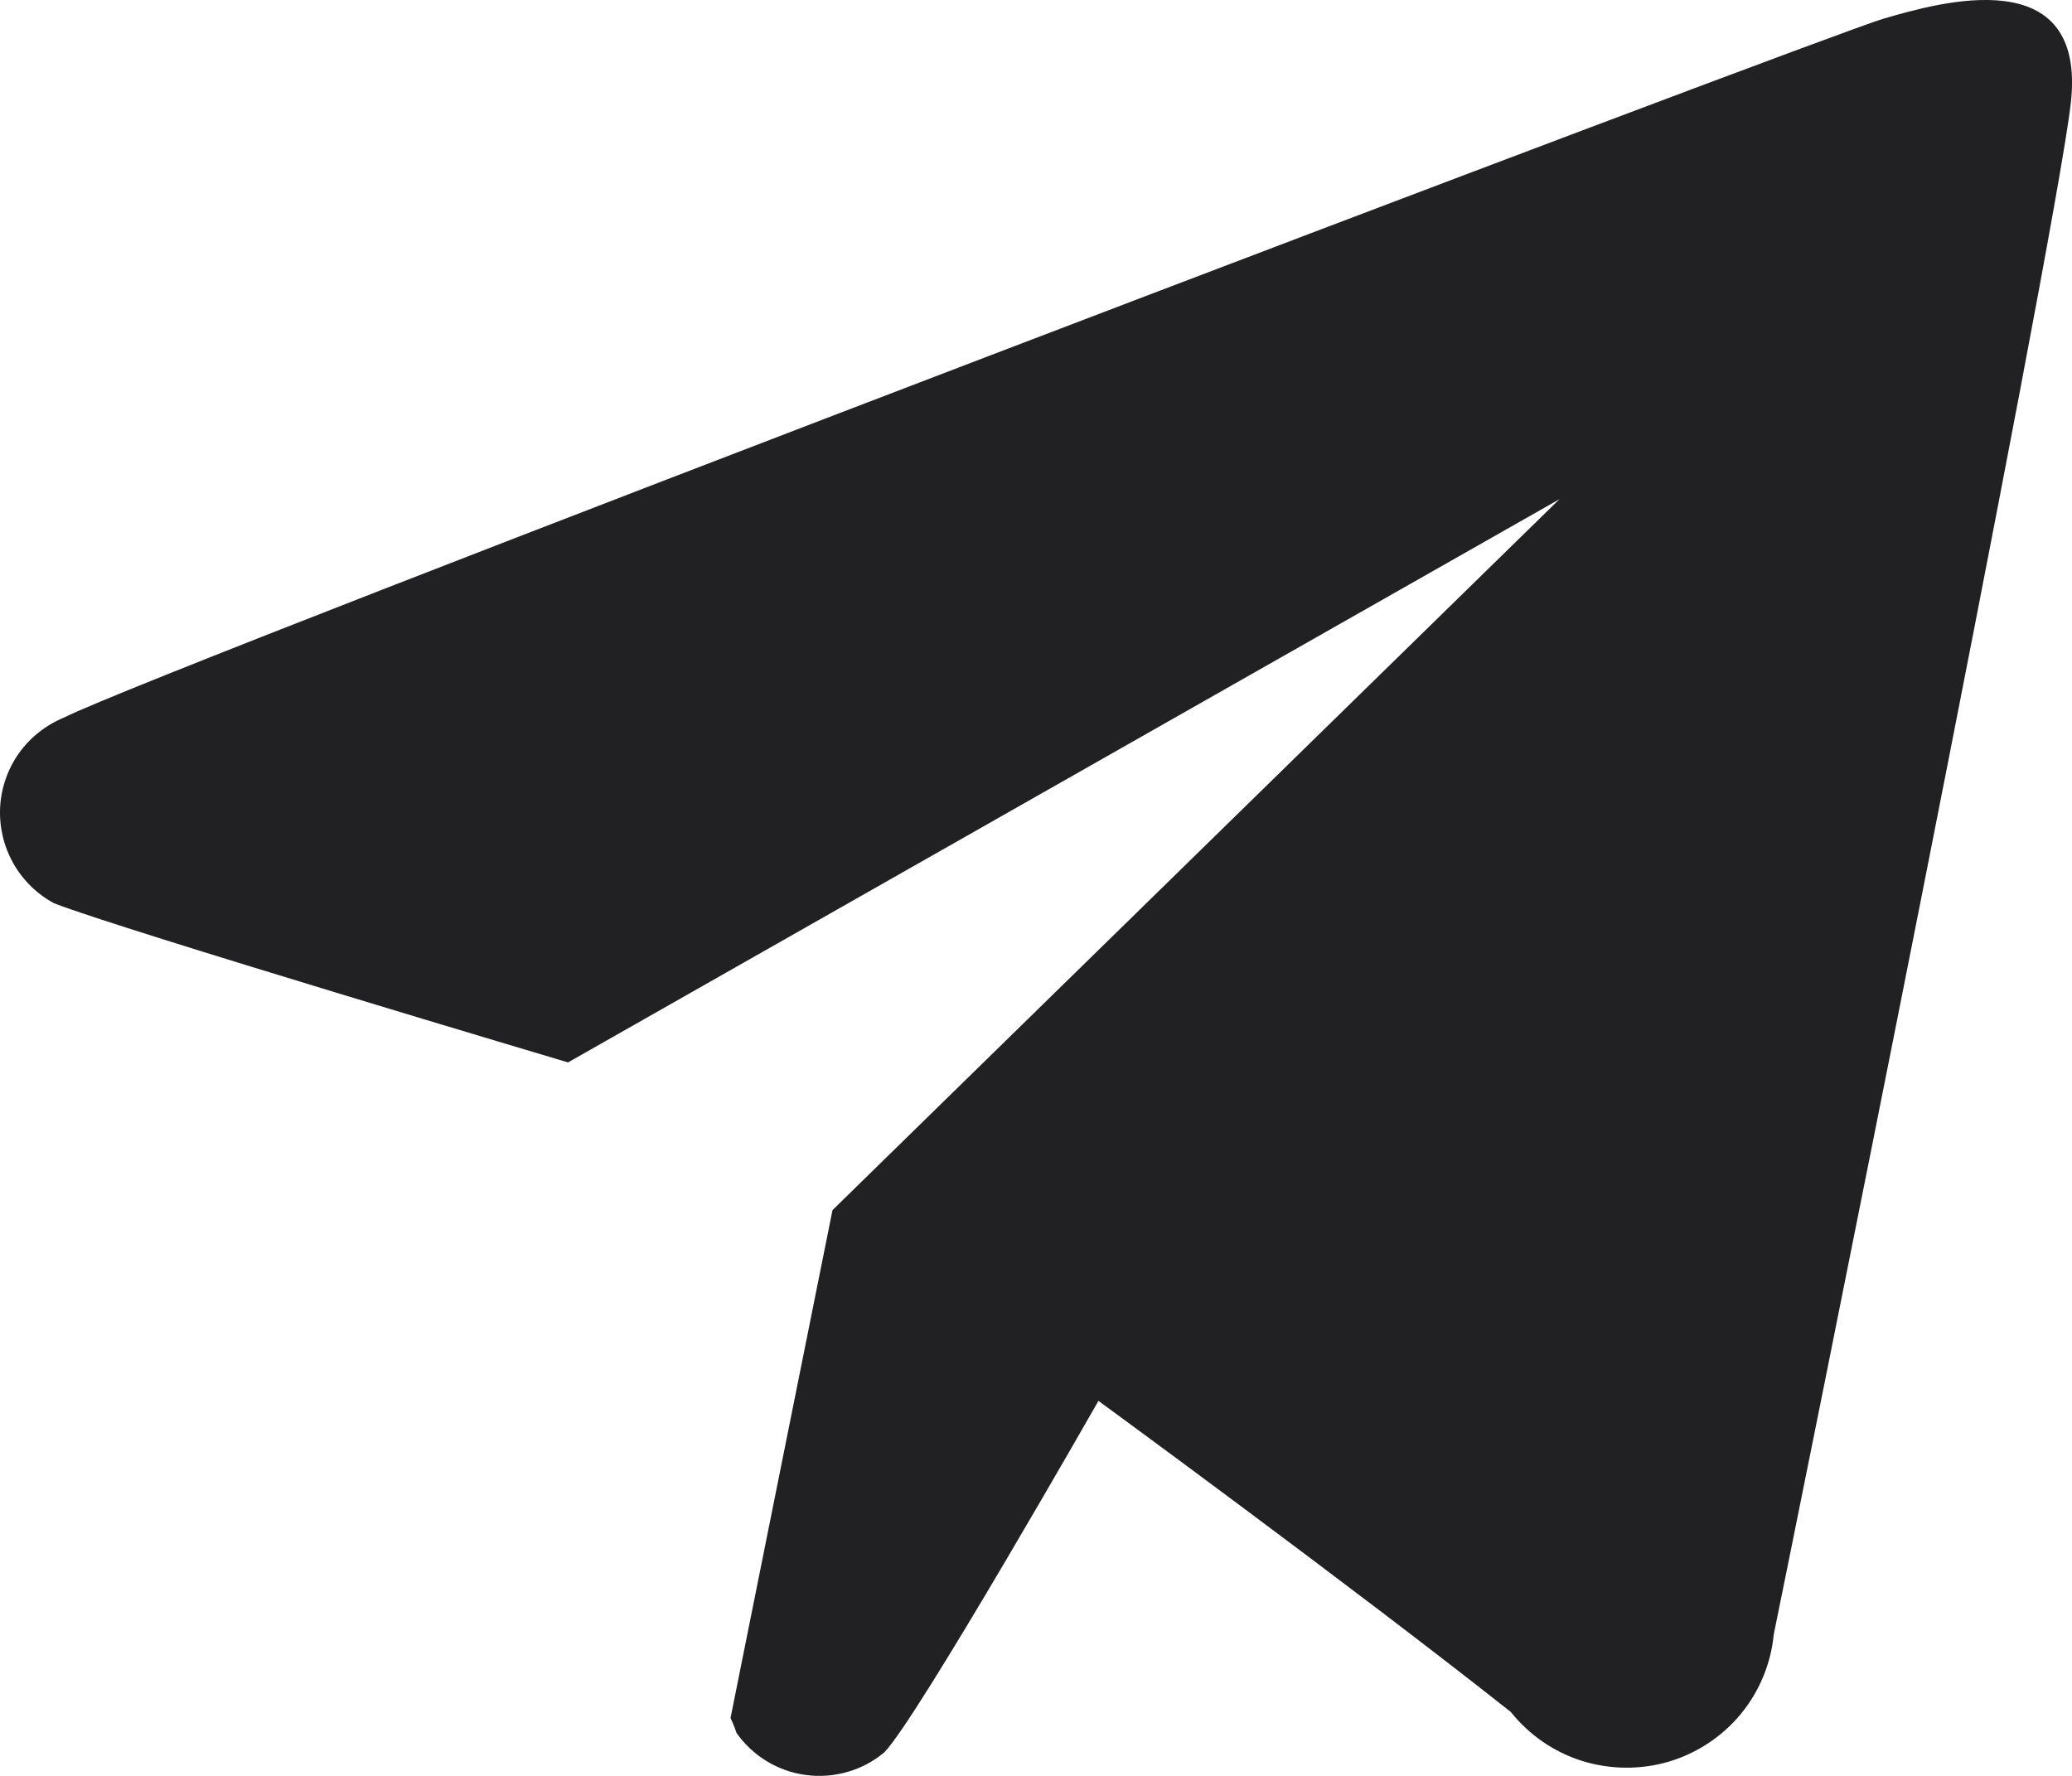
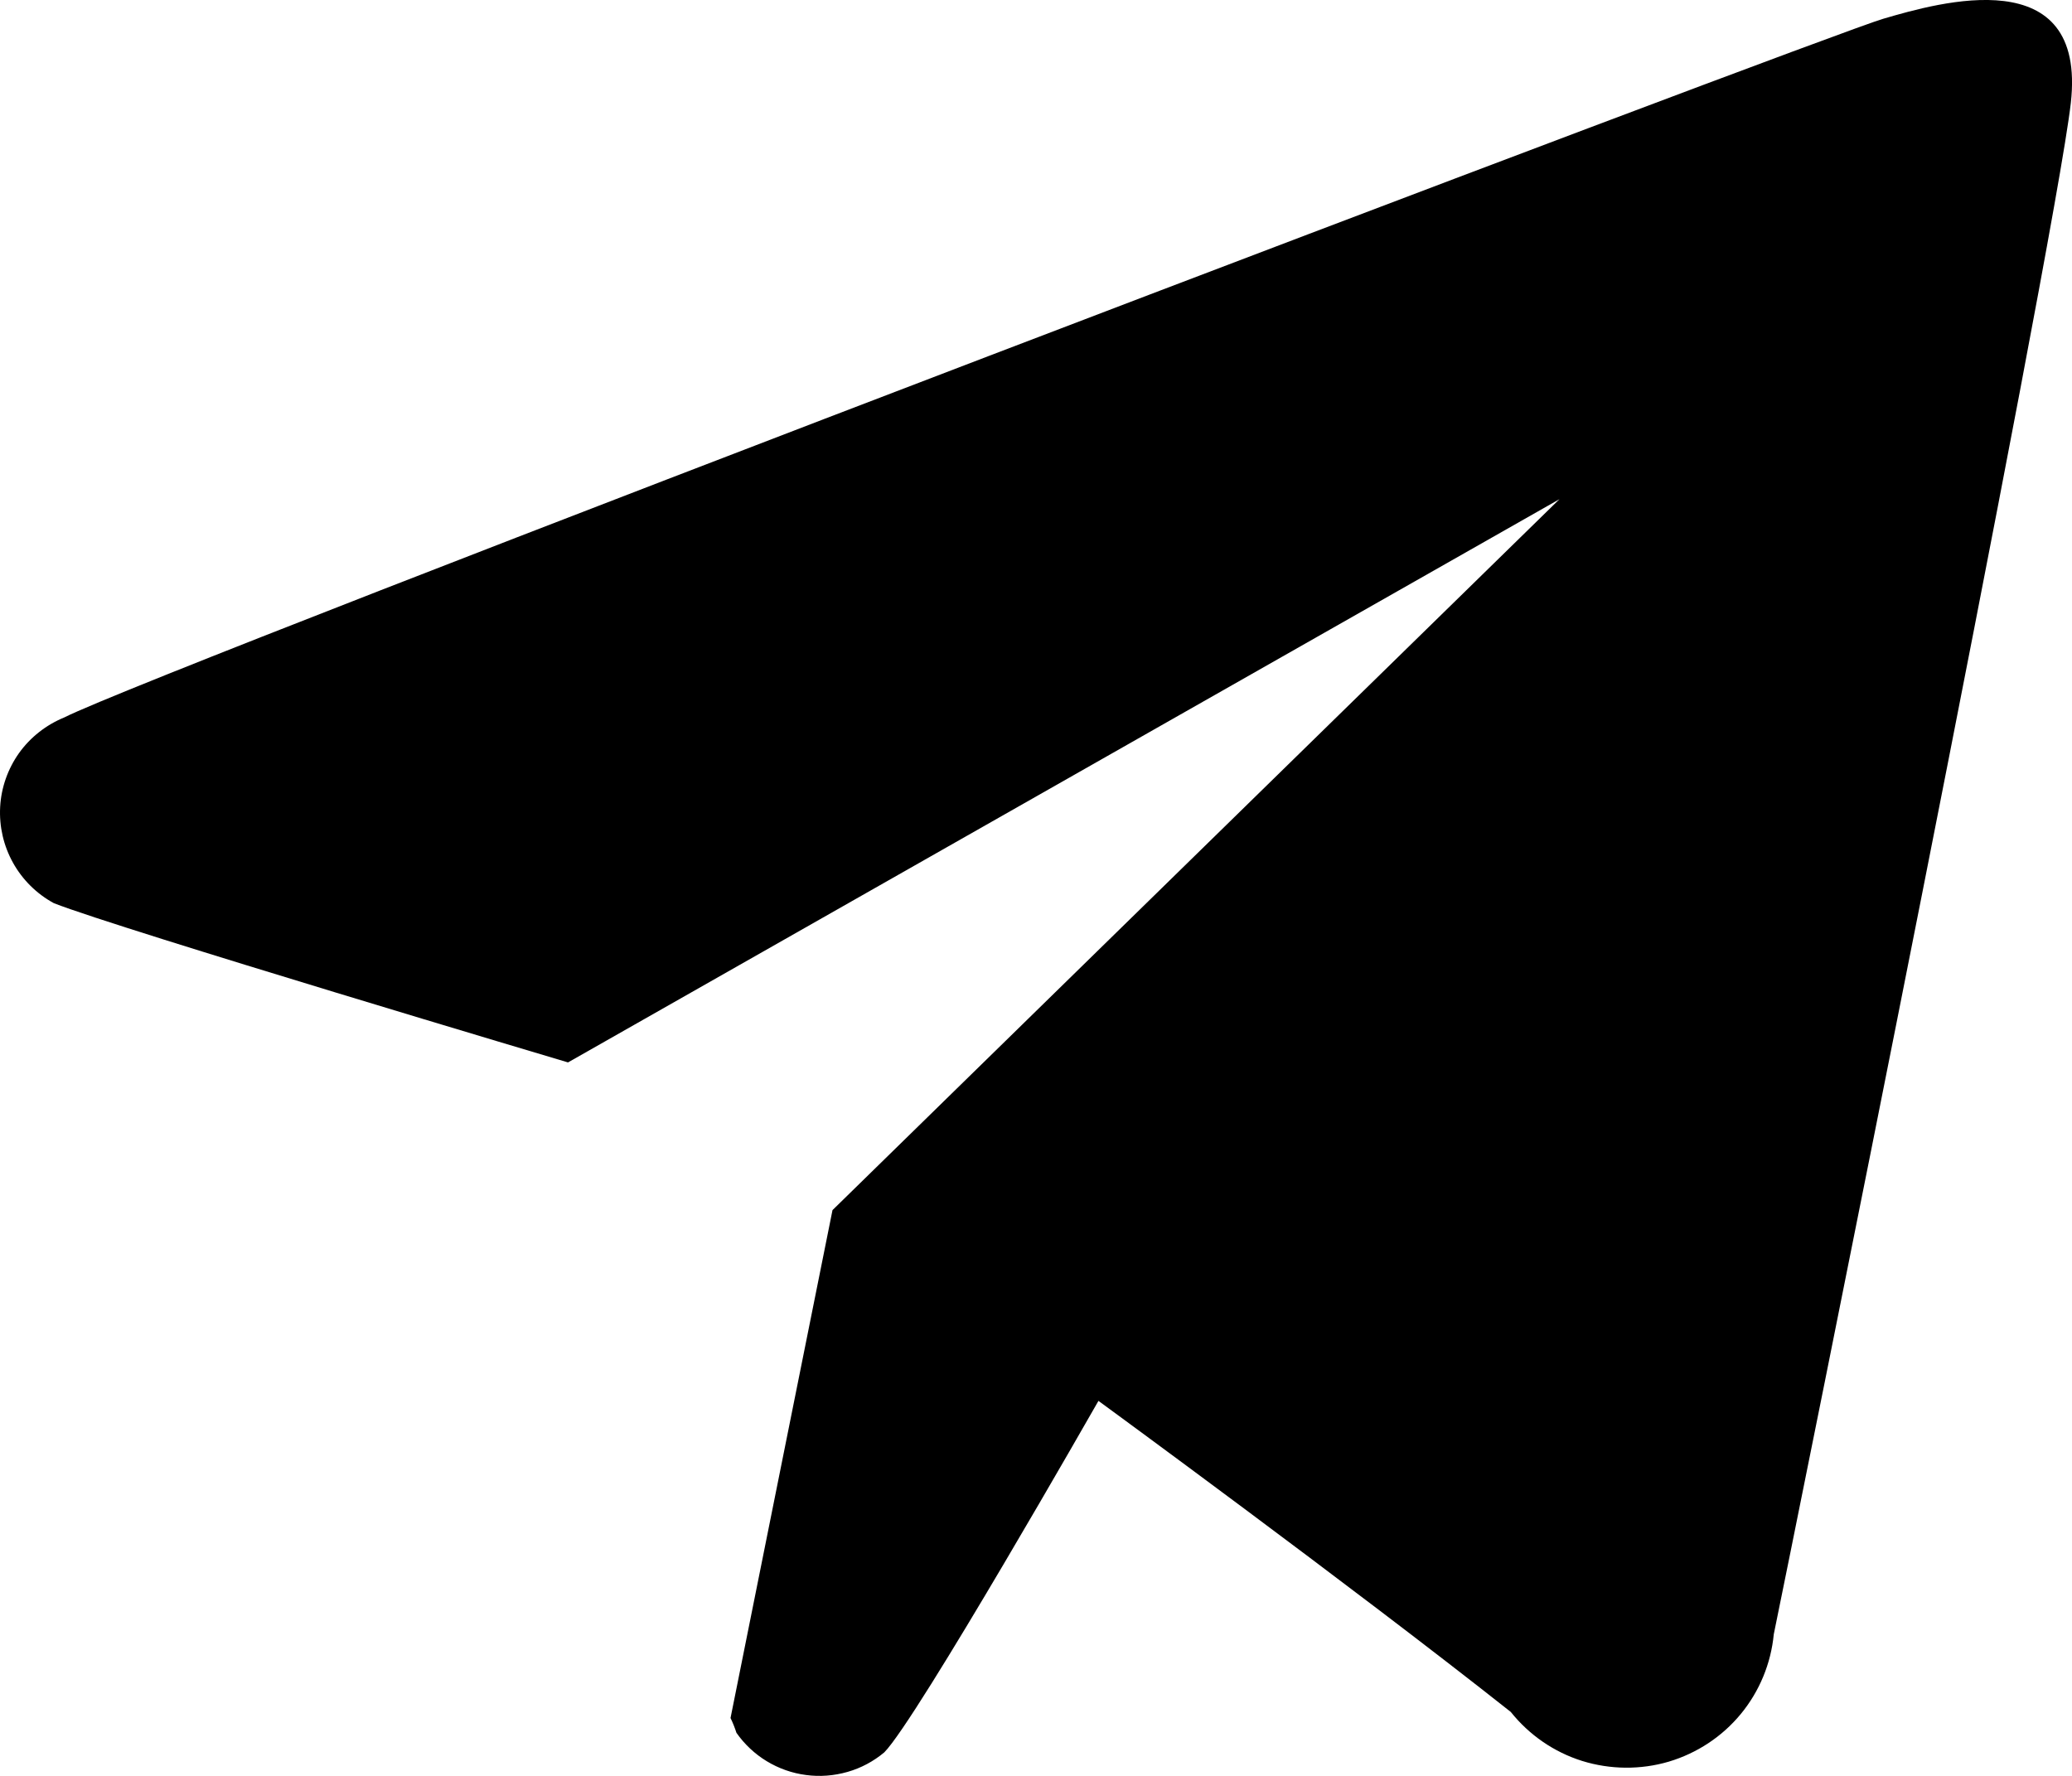
- <svg xmlns="http://www.w3.org/2000/svg" width="14" height="12" viewBox="0 0 14 12" fill="none">
-   <path fill-rule="evenodd" clip-rule="evenodd" d="M11.985 11.043C11.966 11.24 11.889 11.428 11.762 11.582C11.636 11.735 11.466 11.847 11.275 11.904C11.084 11.96 10.88 11.958 10.69 11.899C10.499 11.839 10.332 11.723 10.208 11.568C9.12 10.707 7.422 9.466 7.422 9.466C7.422 9.466 6.194 11.62 5.975 11.841C5.902 11.902 5.818 11.947 5.727 11.973C5.636 11.999 5.54 12.007 5.446 11.994C5.352 11.982 5.262 11.95 5.181 11.901C5.1 11.852 5.03 11.786 4.976 11.709C4.965 11.675 4.952 11.642 4.936 11.609L5.625 8.177L10.537 3.373L3.838 7.179C3.838 7.179 0.813 6.279 0.364 6.103C0.248 6.04 0.152 5.945 0.088 5.83C0.024 5.715 -0.006 5.585 0.001 5.453C0.008 5.322 0.053 5.195 0.129 5.088C0.206 4.981 0.312 4.898 0.434 4.848C1.073 4.524 12.344 0.237 12.724 0.127C13.103 0.016 14.101 -0.271 13.992 0.696C13.882 1.664 12.095 10.511 11.985 11.043Z" fill="#212123" />
+ <svg xmlns="http://www.w3.org/2000/svg" width="14" height="12" viewBox="0 0 14 12">
+   <path fill-rule="evenodd" clip-rule="evenodd" d="M11.985 11.043C11.966 11.24 11.889 11.428 11.762 11.582C11.636 11.735 11.466 11.847 11.275 11.904C11.084 11.96 10.88 11.958 10.69 11.899C10.499 11.839 10.332 11.723 10.208 11.568C9.12 10.707 7.422 9.466 7.422 9.466C7.422 9.466 6.194 11.62 5.975 11.841C5.902 11.902 5.818 11.947 5.727 11.973C5.636 11.999 5.54 12.007 5.446 11.994C5.352 11.982 5.262 11.95 5.181 11.901C5.1 11.852 5.03 11.786 4.976 11.709C4.965 11.675 4.952 11.642 4.936 11.609L5.625 8.177L10.537 3.373L3.838 7.179C3.838 7.179 0.813 6.279 0.364 6.103C0.248 6.04 0.152 5.945 0.088 5.83C0.024 5.715 -0.006 5.585 0.001 5.453C0.008 5.322 0.053 5.195 0.129 5.088C0.206 4.981 0.312 4.898 0.434 4.848C1.073 4.524 12.344 0.237 12.724 0.127C13.103 0.016 14.101 -0.271 13.992 0.696C13.882 1.664 12.095 10.511 11.985 11.043Z" />
</svg>
